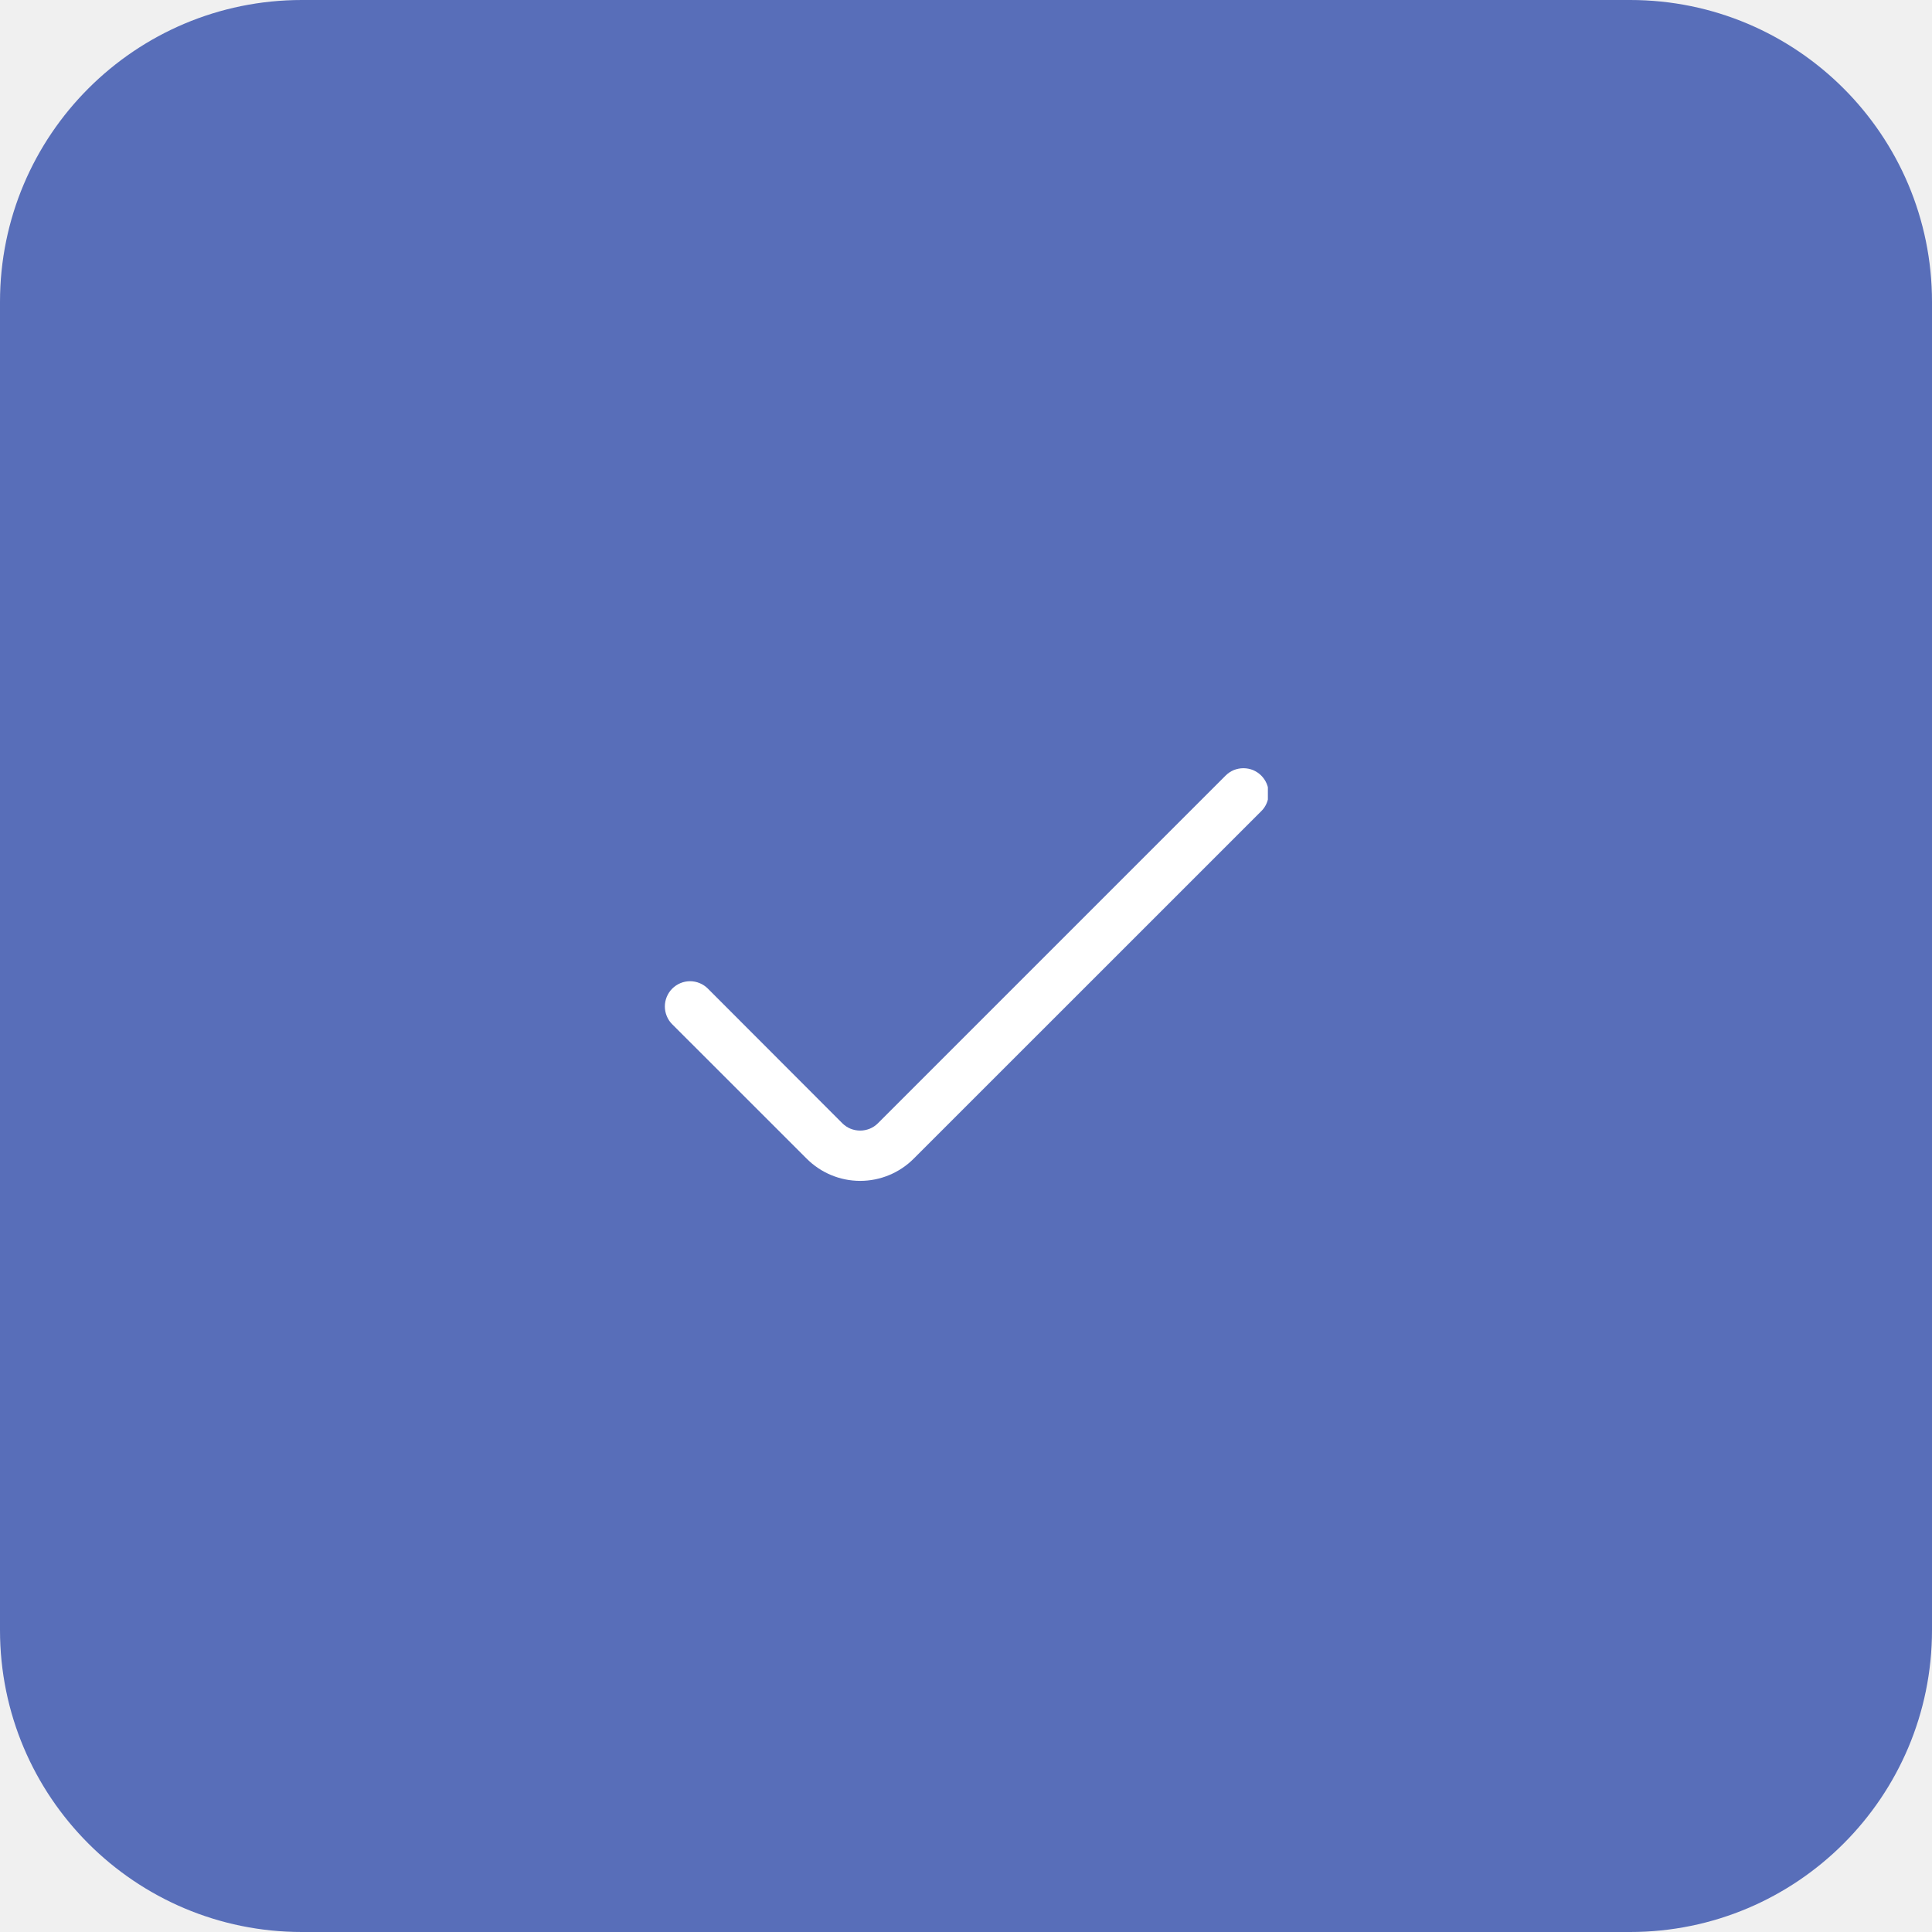
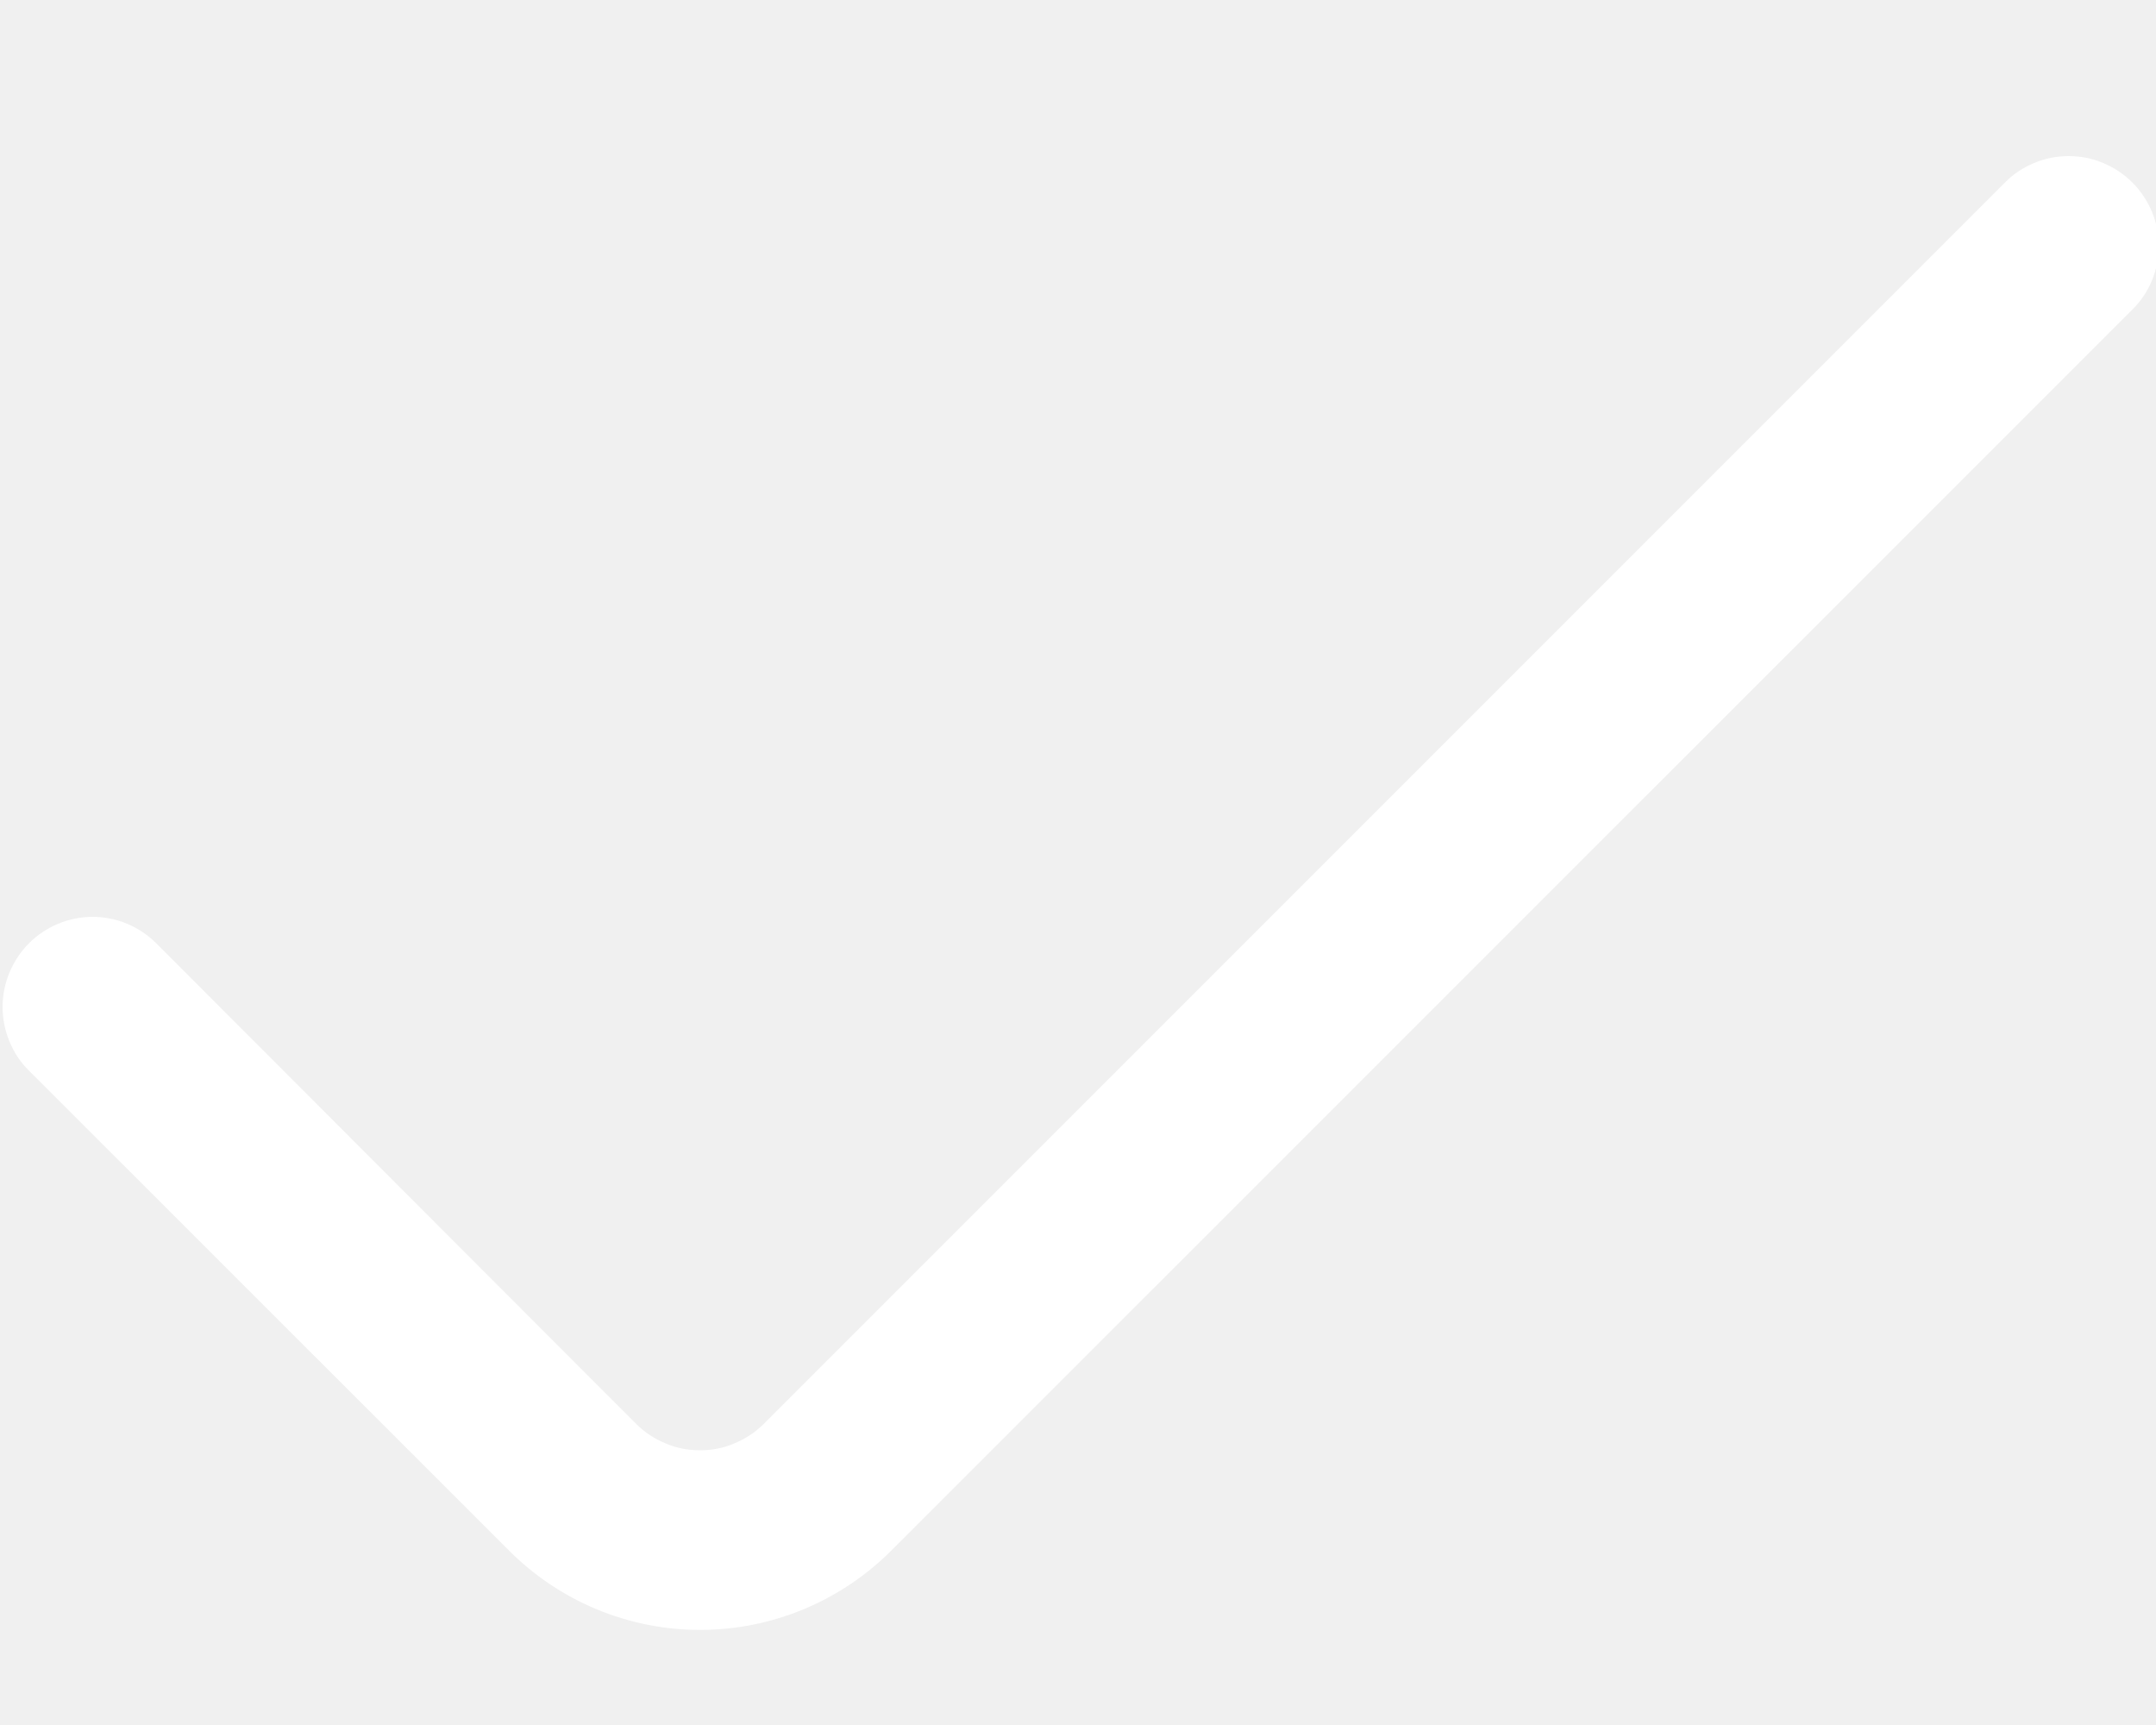
- <svg xmlns="http://www.w3.org/2000/svg" width="32" height="32" viewBox="0 0 32 32" fill="none">
-   <rect y="32" width="32" height="32" rx="5" transform="rotate(-90 0 32)" fill="#586EB9" />
-   <g clip-path="url(#clip0_3599_475)">
-     <path d="M20.3 12.846L14.542 18.604C14.503 18.643 14.457 18.674 14.406 18.695C14.356 18.715 14.302 18.726 14.247 18.726C14.192 18.726 14.137 18.715 14.087 18.695C14.036 18.674 13.99 18.643 13.951 18.604L11.725 16.375C11.686 16.336 11.64 16.305 11.589 16.284C11.539 16.263 11.484 16.252 11.43 16.252C11.375 16.252 11.32 16.263 11.27 16.284C11.219 16.305 11.173 16.336 11.134 16.375C11.095 16.414 11.065 16.46 11.044 16.51C11.023 16.561 11.012 16.615 11.012 16.67C11.012 16.725 11.023 16.779 11.044 16.83C11.065 16.881 11.095 16.927 11.134 16.965L13.362 19.192C13.597 19.427 13.915 19.559 14.247 19.559C14.579 19.559 14.898 19.427 15.133 19.192L20.89 13.436C20.929 13.398 20.96 13.352 20.981 13.301C21.002 13.25 21.013 13.196 21.013 13.141C21.013 13.086 21.002 13.032 20.981 12.982C20.96 12.931 20.929 12.885 20.89 12.846C20.852 12.807 20.805 12.777 20.755 12.755C20.704 12.735 20.65 12.724 20.595 12.724C20.54 12.724 20.486 12.735 20.435 12.755C20.384 12.777 20.338 12.807 20.3 12.846Z" fill="white" />
-   </g>
-   <defs>
-     <clipPath id="clip0_3599_475">
-       <rect width="10" height="10" fill="white" transform="translate(11 11)" />
-     </clipPath>
-   </defs>
+ <svg xmlns="http://www.w3.org/2000/svg" width="10" height="8" viewBox="0 0 10 8" fill="none">
+   <path d="M9.3 0.846L3.542 6.604C3.503 6.643 3.457 6.673 3.406 6.694C3.356 6.716 3.301 6.726 3.247 6.726C3.192 6.726 3.137 6.716 3.087 6.694C3.036 6.673 2.99 6.643 2.951 6.604L0.725 4.375C0.686 4.336 0.64 4.305 0.589 4.284C0.539 4.263 0.484 4.252 0.43 4.252C0.375 4.252 0.32 4.263 0.27 4.284C0.219 4.305 0.173 4.336 0.134 4.375C0.095 4.414 0.065 4.46 0.044 4.51C0.023 4.561 0.012 4.615 0.012 4.67C0.012 4.725 0.023 4.779 0.044 4.83C0.065 4.881 0.095 4.927 0.134 4.965L2.362 7.192C2.597 7.427 2.915 7.559 3.247 7.559C3.579 7.559 3.898 7.427 4.133 7.192L9.89 1.436C9.929 1.398 9.96 1.352 9.981 1.301C10.002 1.25 10.013 1.196 10.013 1.141C10.013 1.086 10.002 1.032 9.981 0.982C9.96 0.931 9.929 0.885 9.89 0.846C9.851 0.807 9.805 0.777 9.755 0.756C9.704 0.734 9.65 0.724 9.595 0.724C9.54 0.724 9.486 0.734 9.435 0.756C9.384 0.777 9.338 0.807 9.3 0.846Z" fill="white" />
</svg>
